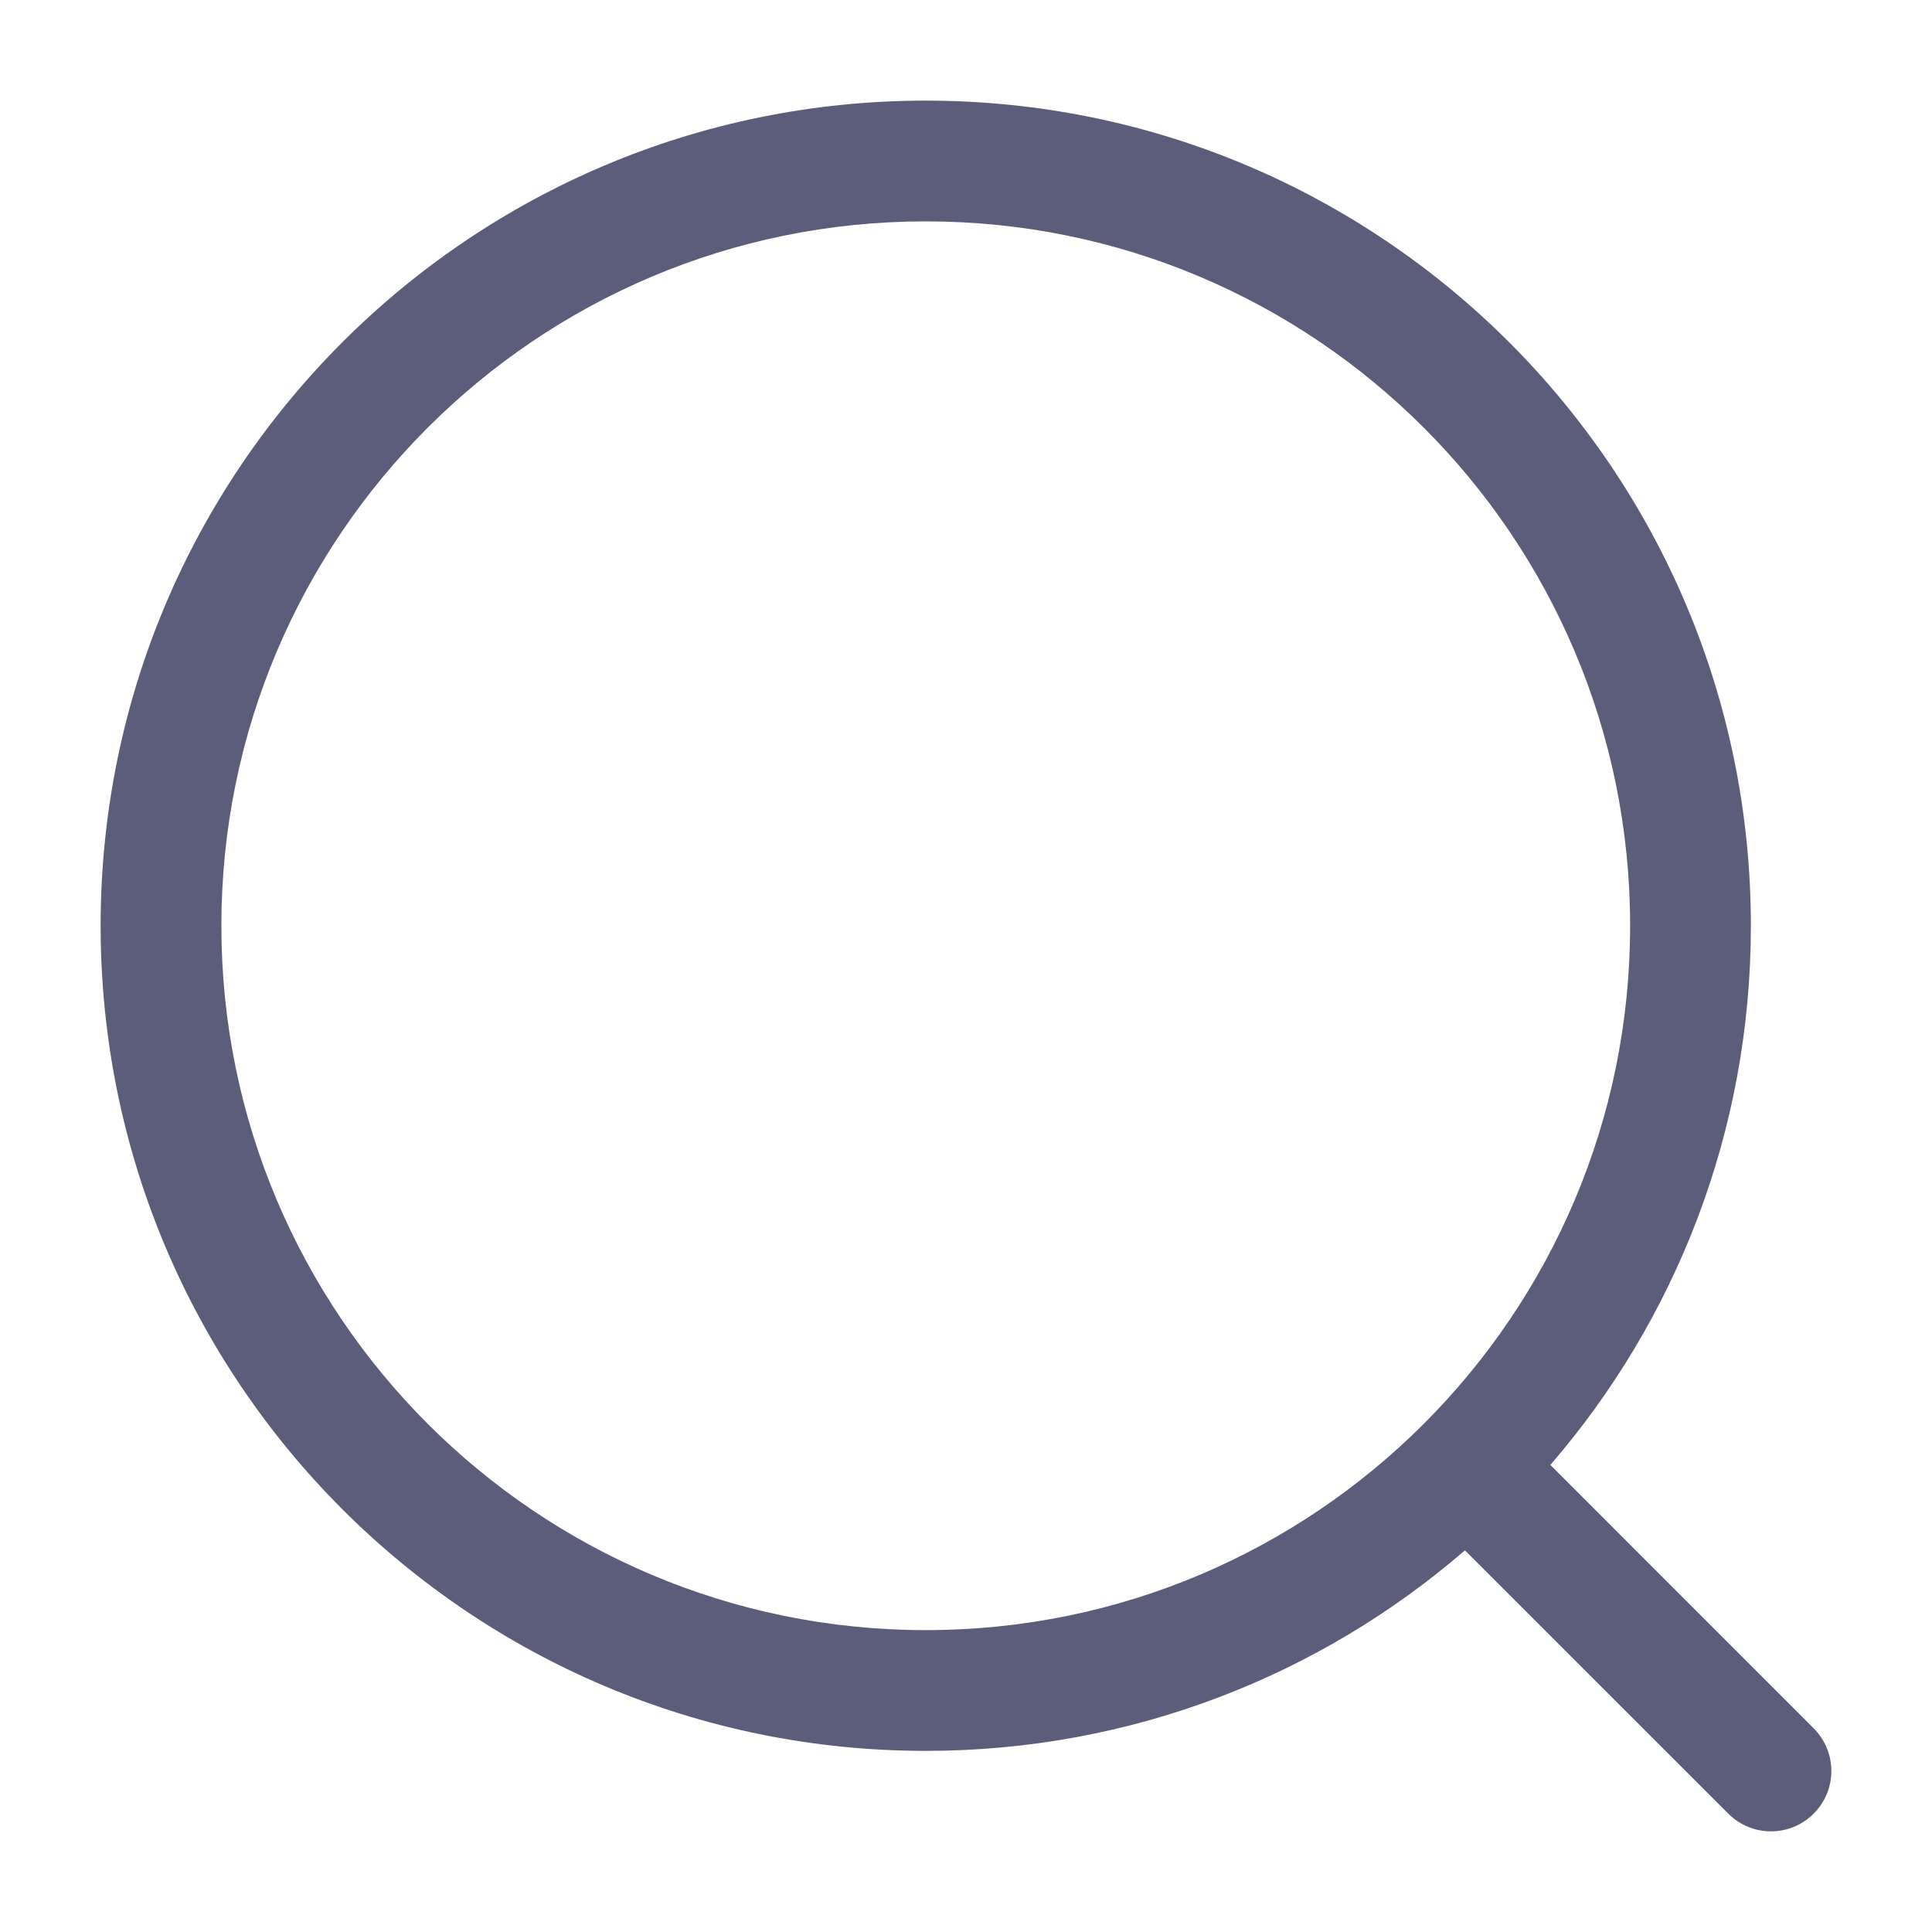
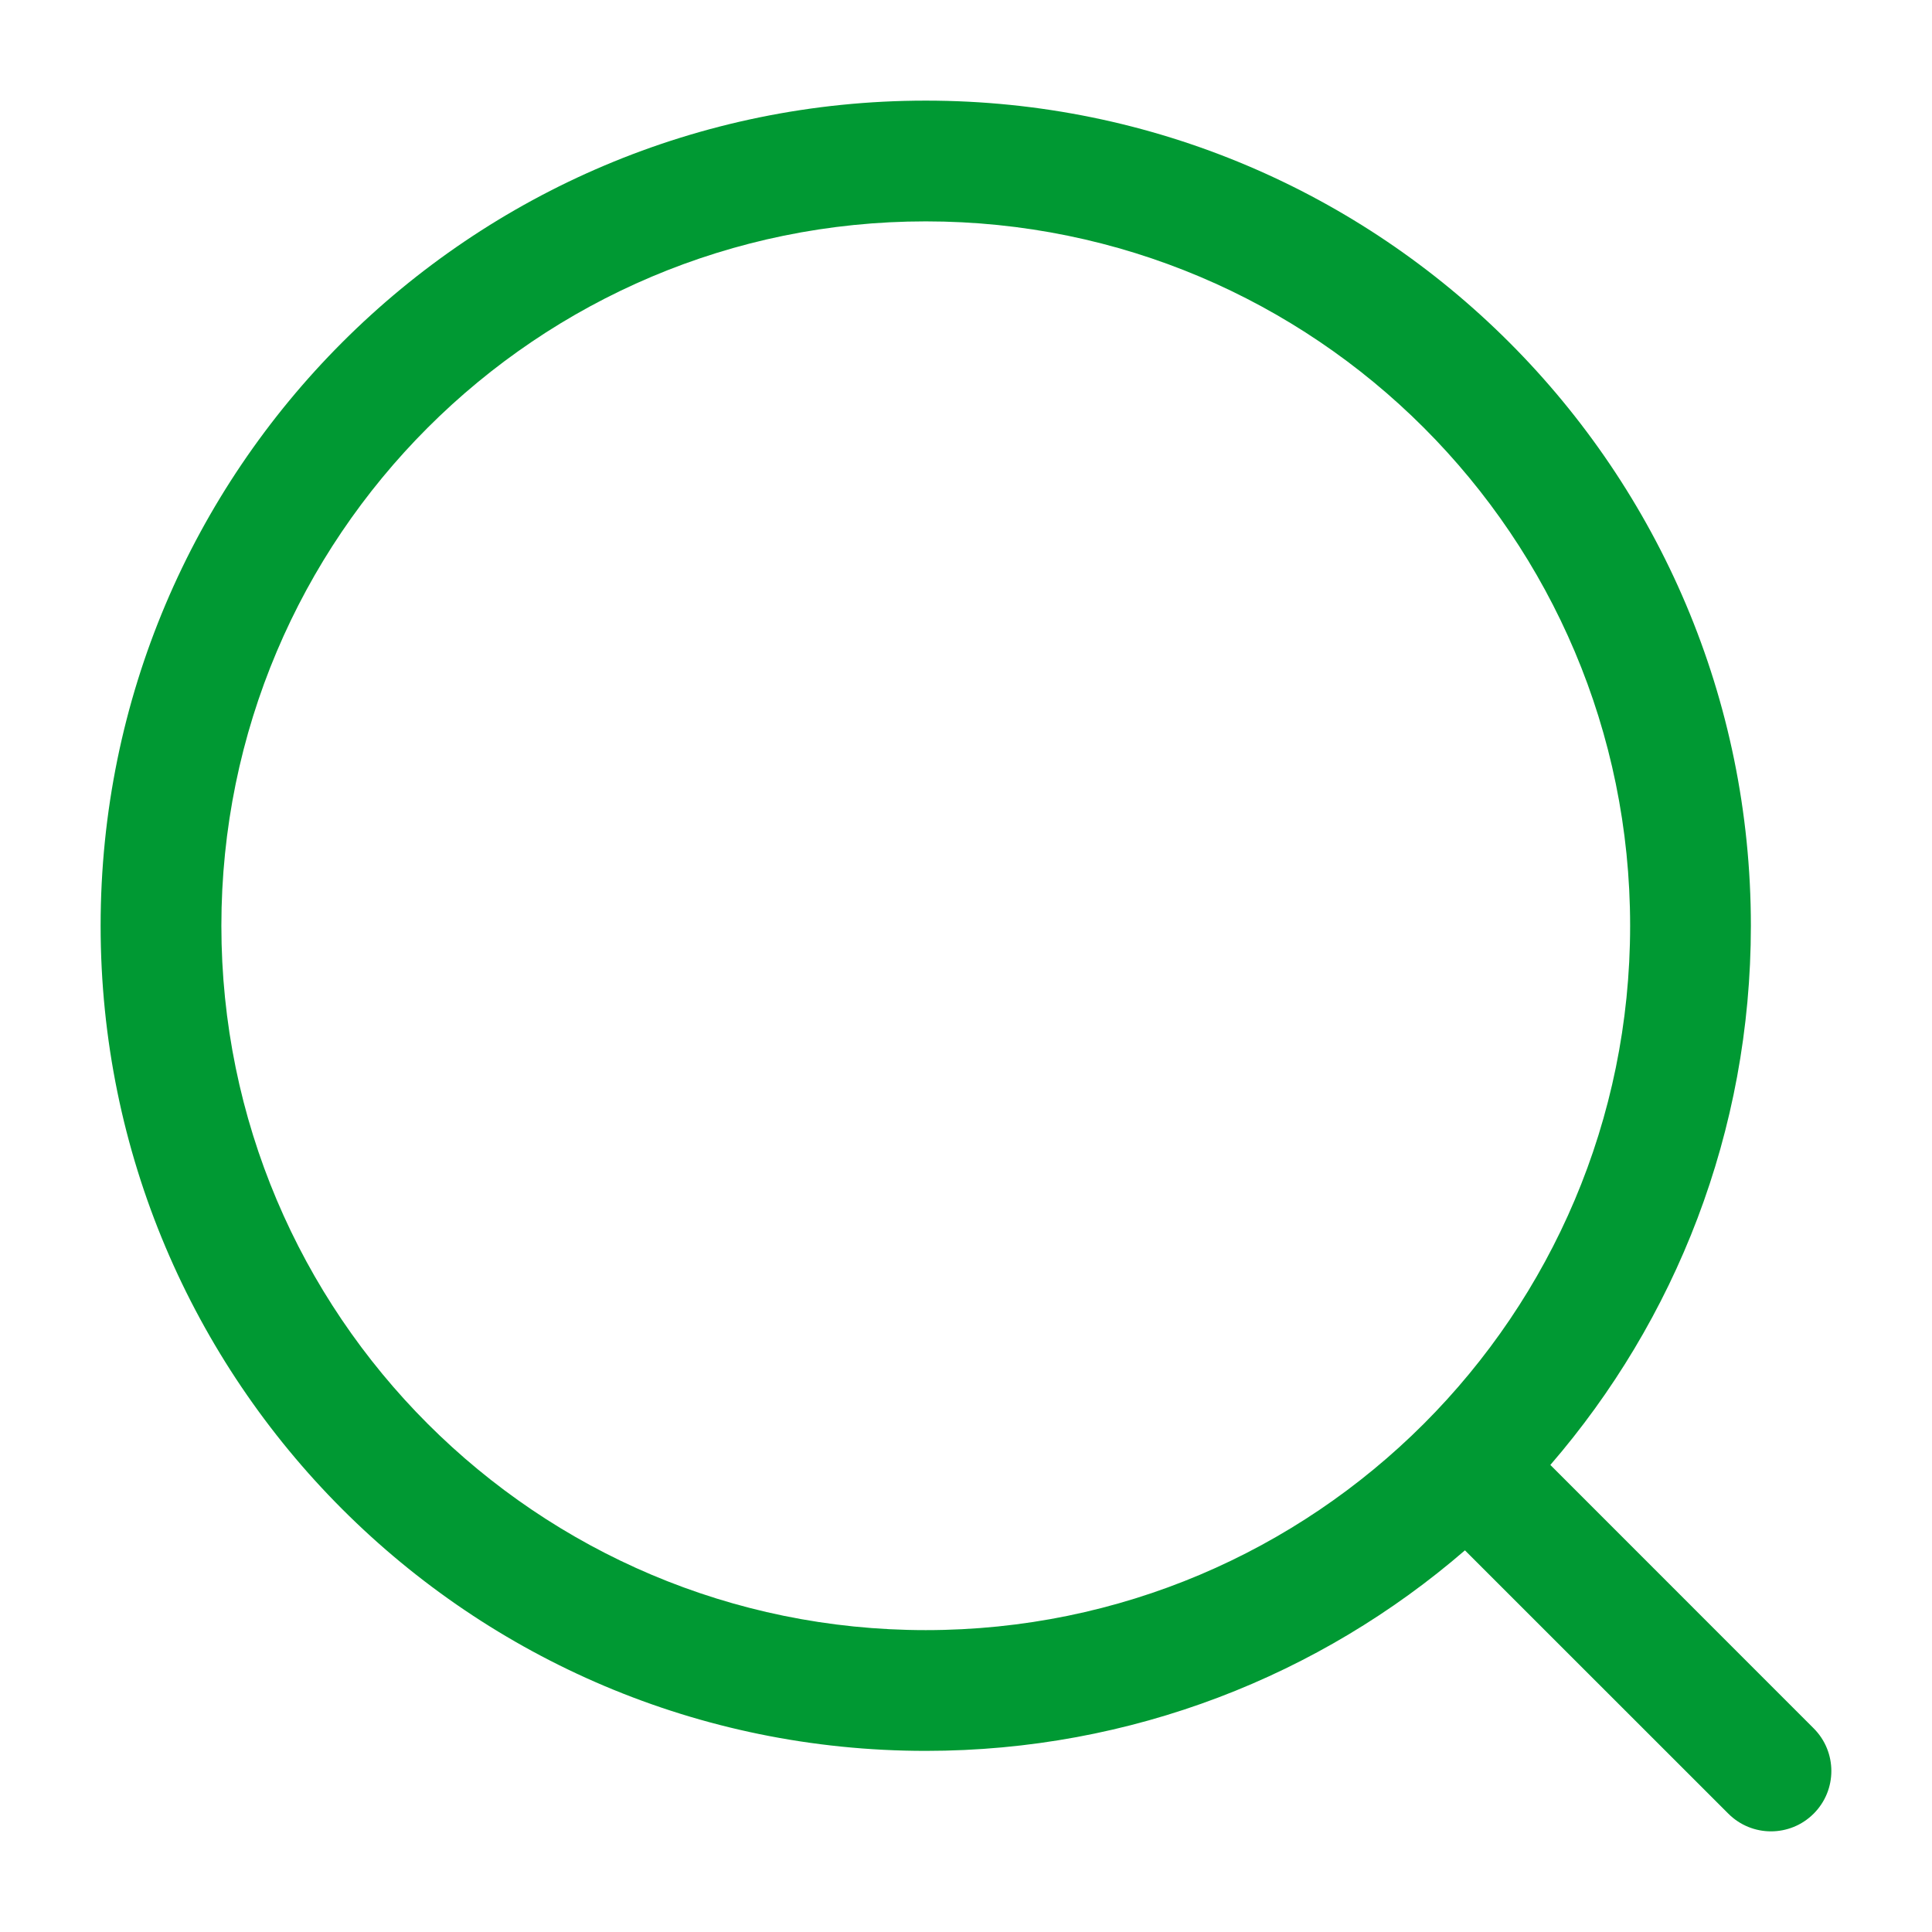
<svg xmlns="http://www.w3.org/2000/svg" width="24" height="24" viewBox="0 0 24 24" fill="none">
-   <path fill-rule="evenodd" clip-rule="evenodd" d="M11.5 2.75C6.668 2.75 2.75 6.668 2.75 11.5C2.75 16.332 6.668 20.25 11.5 20.25C16.332 20.25 20.25 16.332 20.25 11.5C20.25 6.668 16.332 2.75 11.5 2.75ZM1.25 11.5C1.25 5.839 5.839 1.25 11.5 1.25C17.161 1.25 21.75 5.839 21.75 11.5C21.75 14.06 20.811 16.402 19.259 18.198L22.53 21.47C22.823 21.763 22.823 22.237 22.53 22.53C22.237 22.823 21.763 22.823 21.47 22.53L18.198 19.259C16.402 20.811 14.06 21.75 11.5 21.75C5.839 21.75 1.25 17.161 1.25 11.5Z" fill="#5C5C7B" />
+   <path fill-rule="evenodd" clip-rule="evenodd" d="M11.5 2.75C6.668 2.75 2.75 6.668 2.75 11.5C2.75 16.332 6.668 20.25 11.5 20.25C16.332 20.25 20.25 16.332 20.25 11.5C20.25 6.668 16.332 2.75 11.5 2.75ZM1.25 11.5C1.25 5.839 5.839 1.25 11.5 1.25C17.161 1.25 21.75 5.839 21.75 11.5C21.75 14.06 20.811 16.402 19.259 18.198L22.53 21.47C22.823 21.763 22.823 22.237 22.53 22.53C22.237 22.823 21.763 22.823 21.47 22.53L18.198 19.259C16.402 20.811 14.06 21.75 11.5 21.75C5.839 21.75 1.25 17.161 1.25 11.5Z" fill="#009933" />
</svg>
